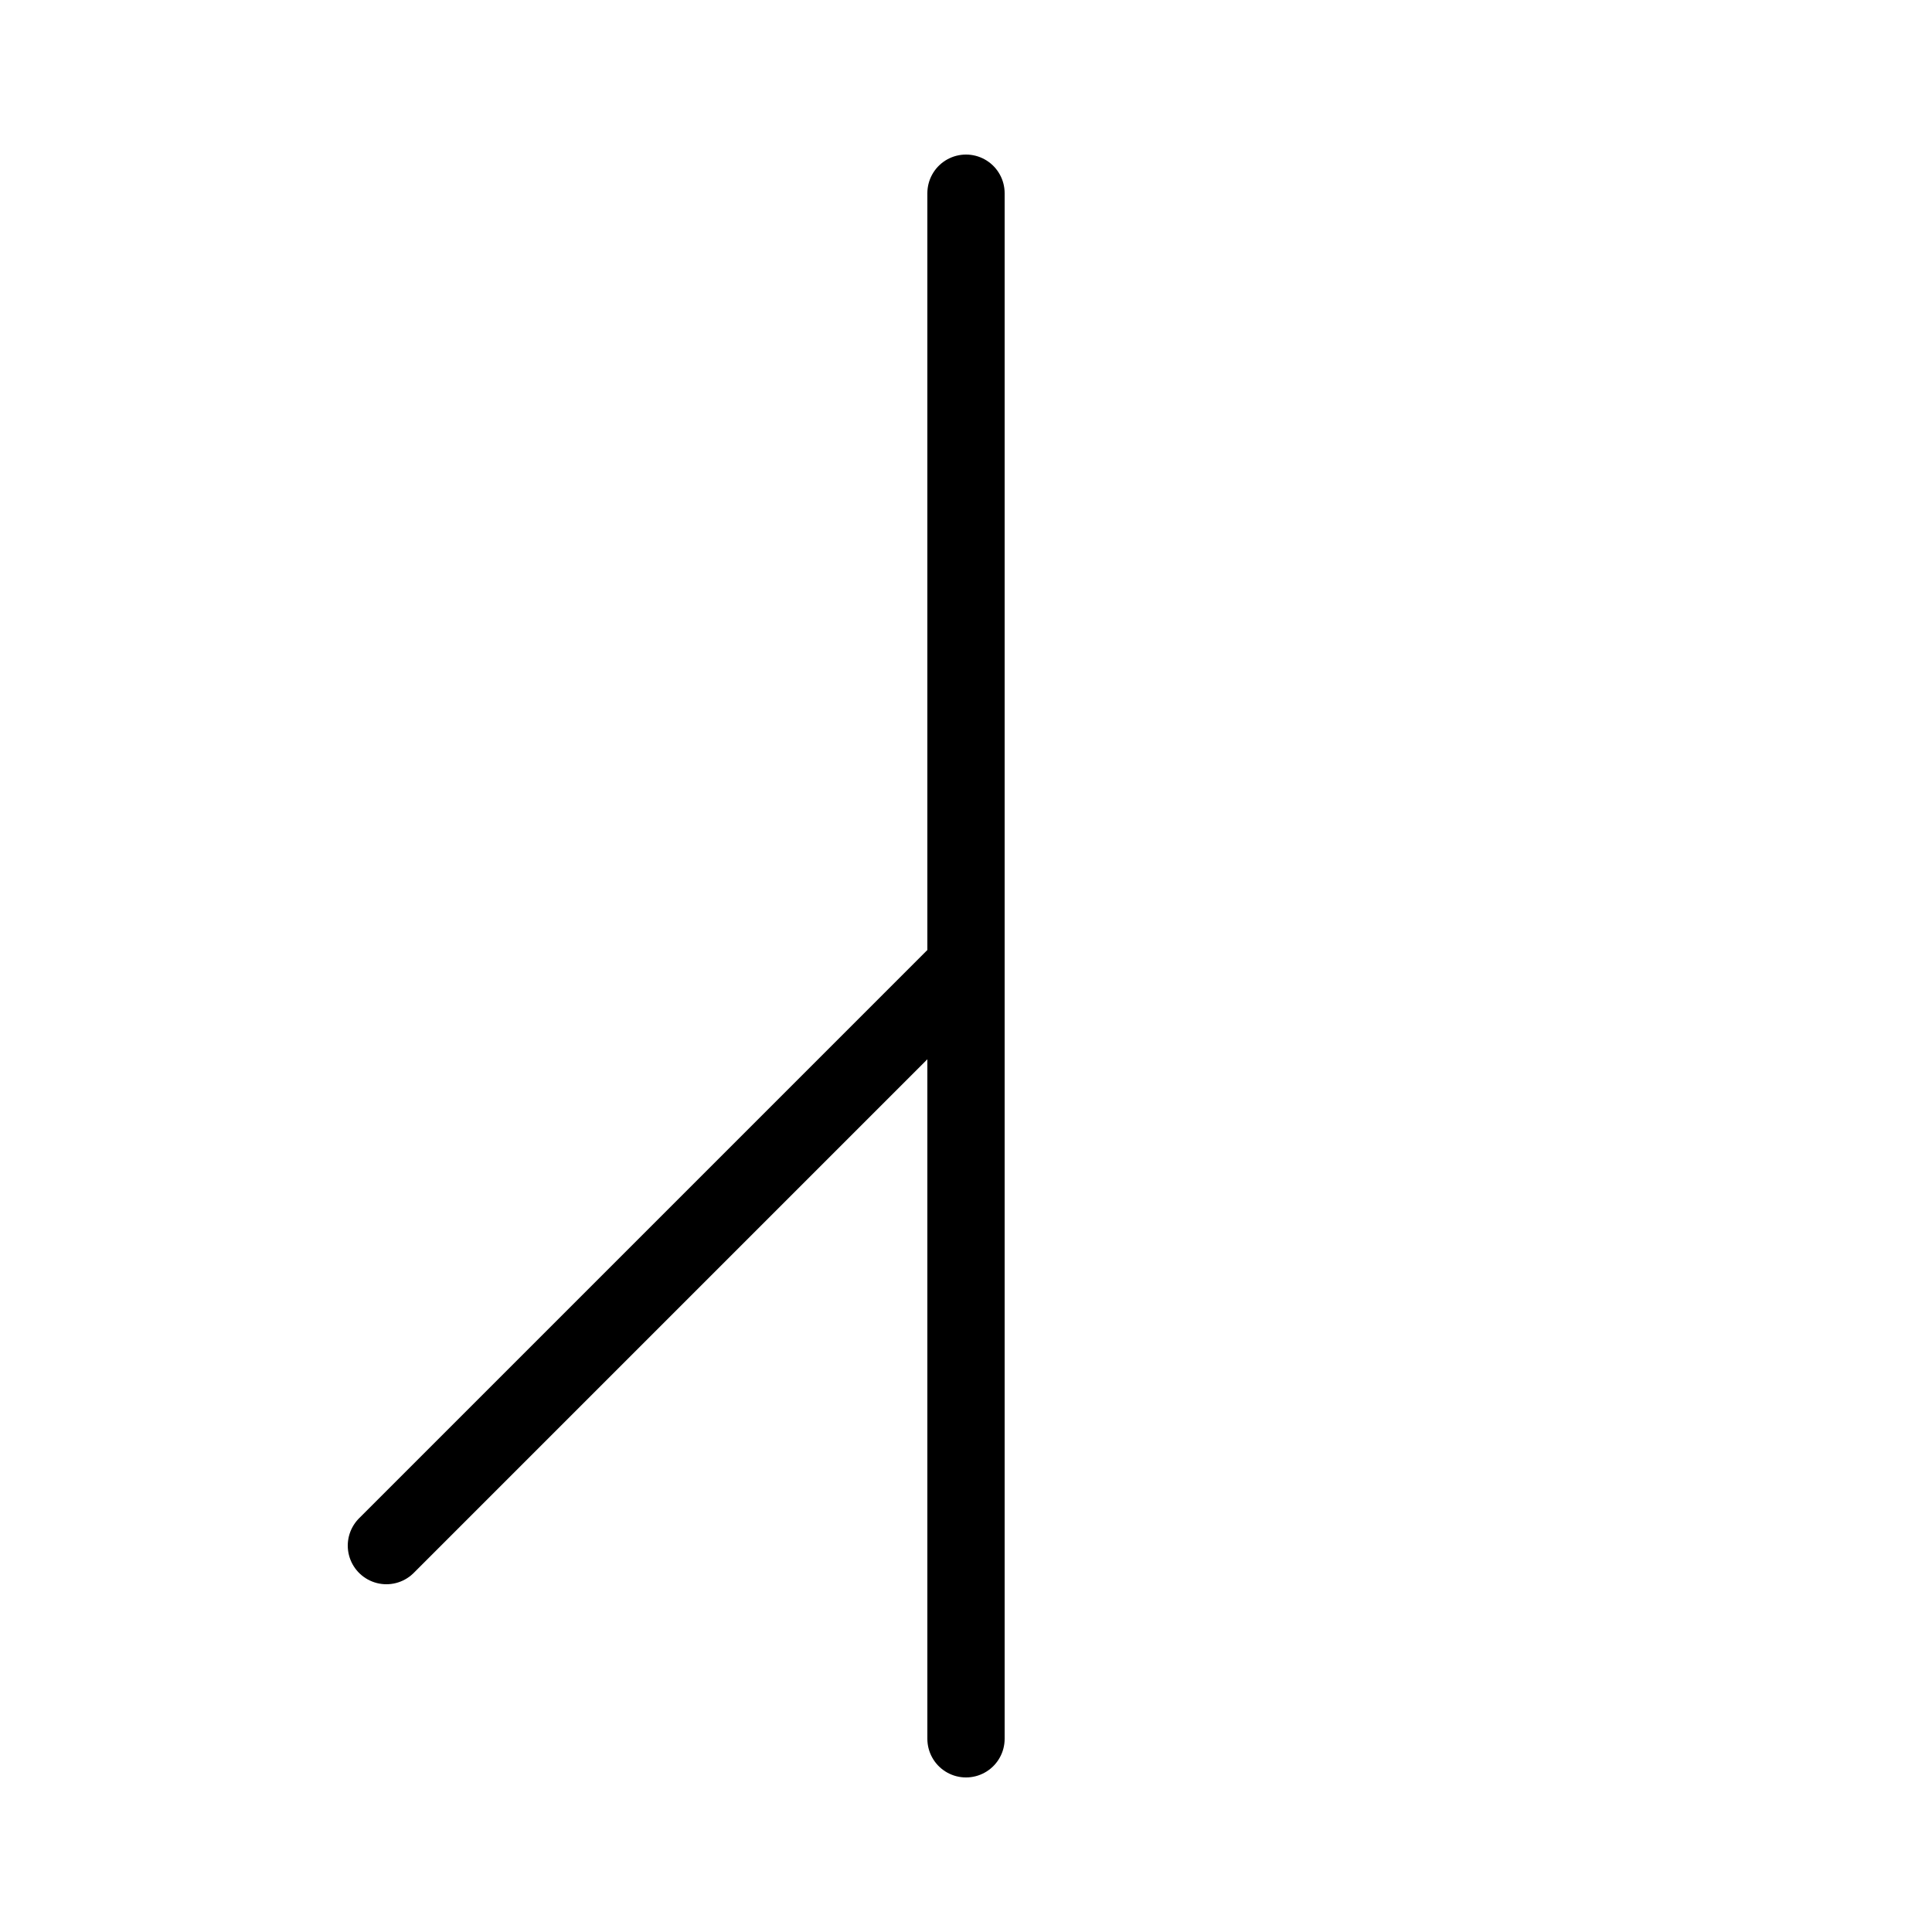
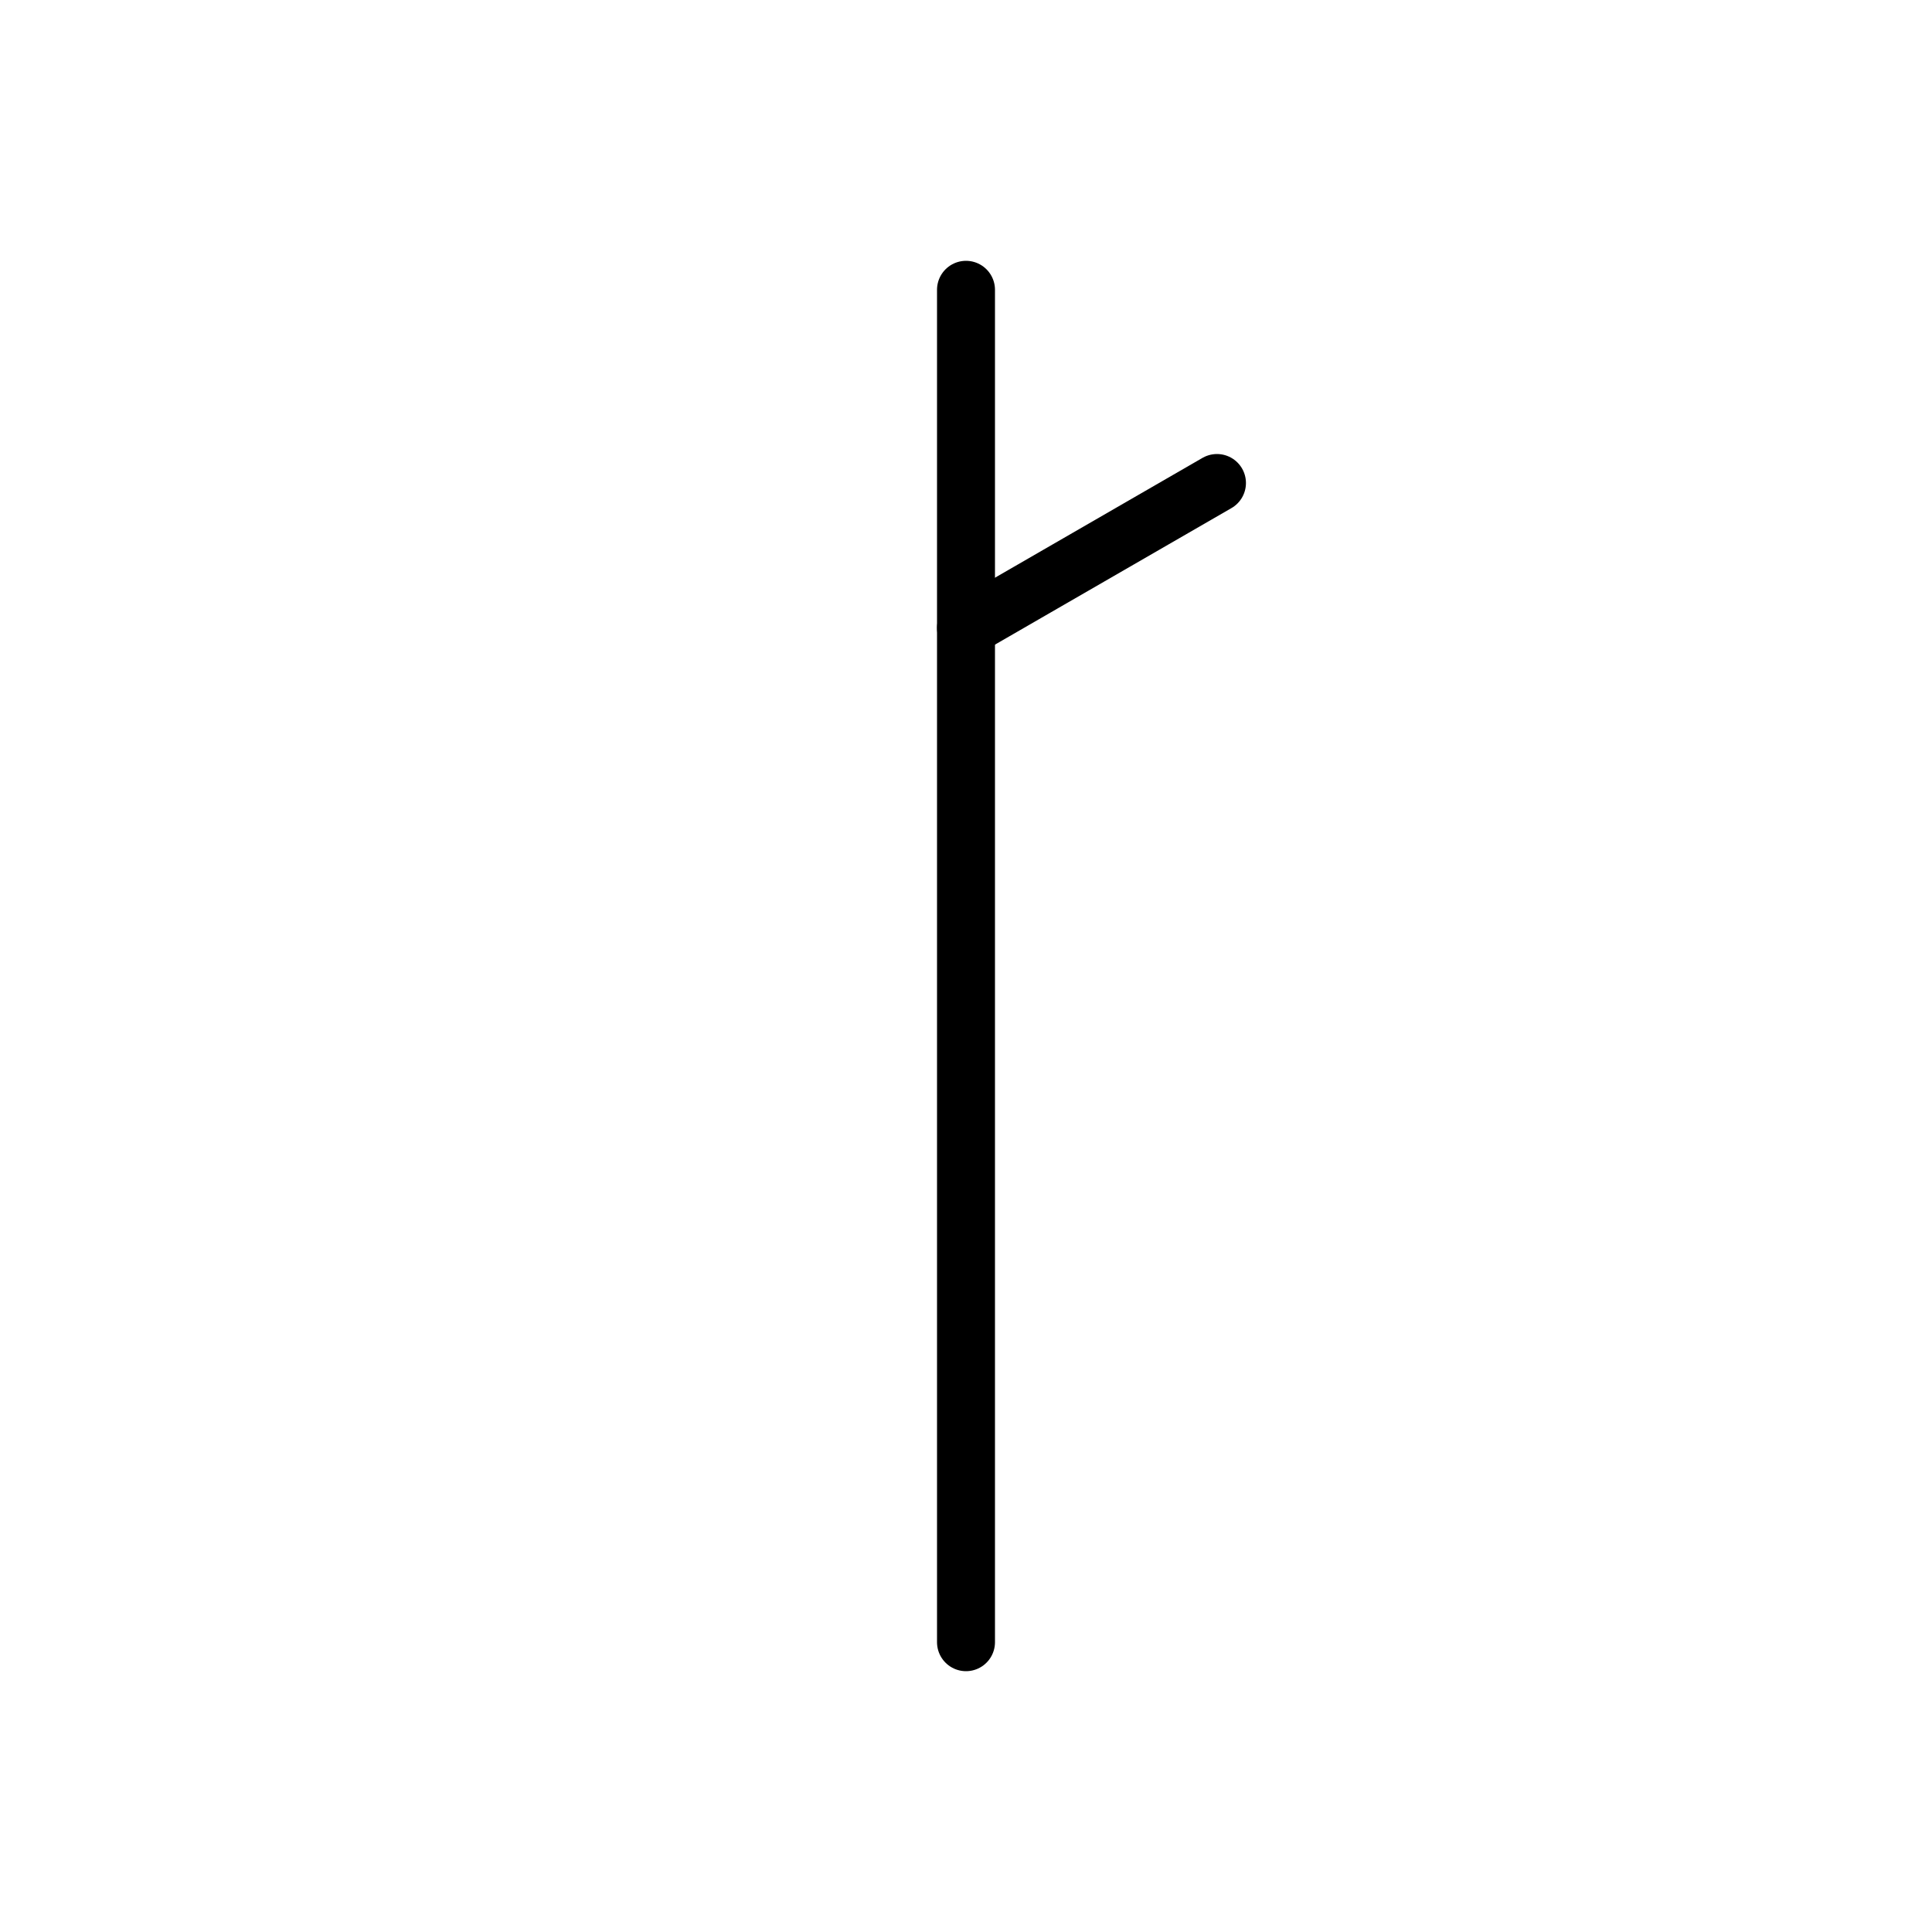
<svg xmlns="http://www.w3.org/2000/svg" viewBox="0 0 100 100" width="100" height="100">
-   <line x1="50.0" y1="10" x2="50.0" y2="90" stroke="black" stroke-width="4" stroke-linecap="round" />
-   <line x1="50.0" y1="50.0" x2="20.0" y2="80.0" stroke="black" stroke-width="4" stroke-linecap="round" />
+   <line x1="50.0" y1="15" x2="50.0" y2="85" stroke="black" stroke-width="3" stroke-linecap="round" />
+   <line x1="50.0" y1="32.5" x2="62.99" y2="25.0" stroke="black" stroke-width="3" stroke-linecap="round" />
</svg>
